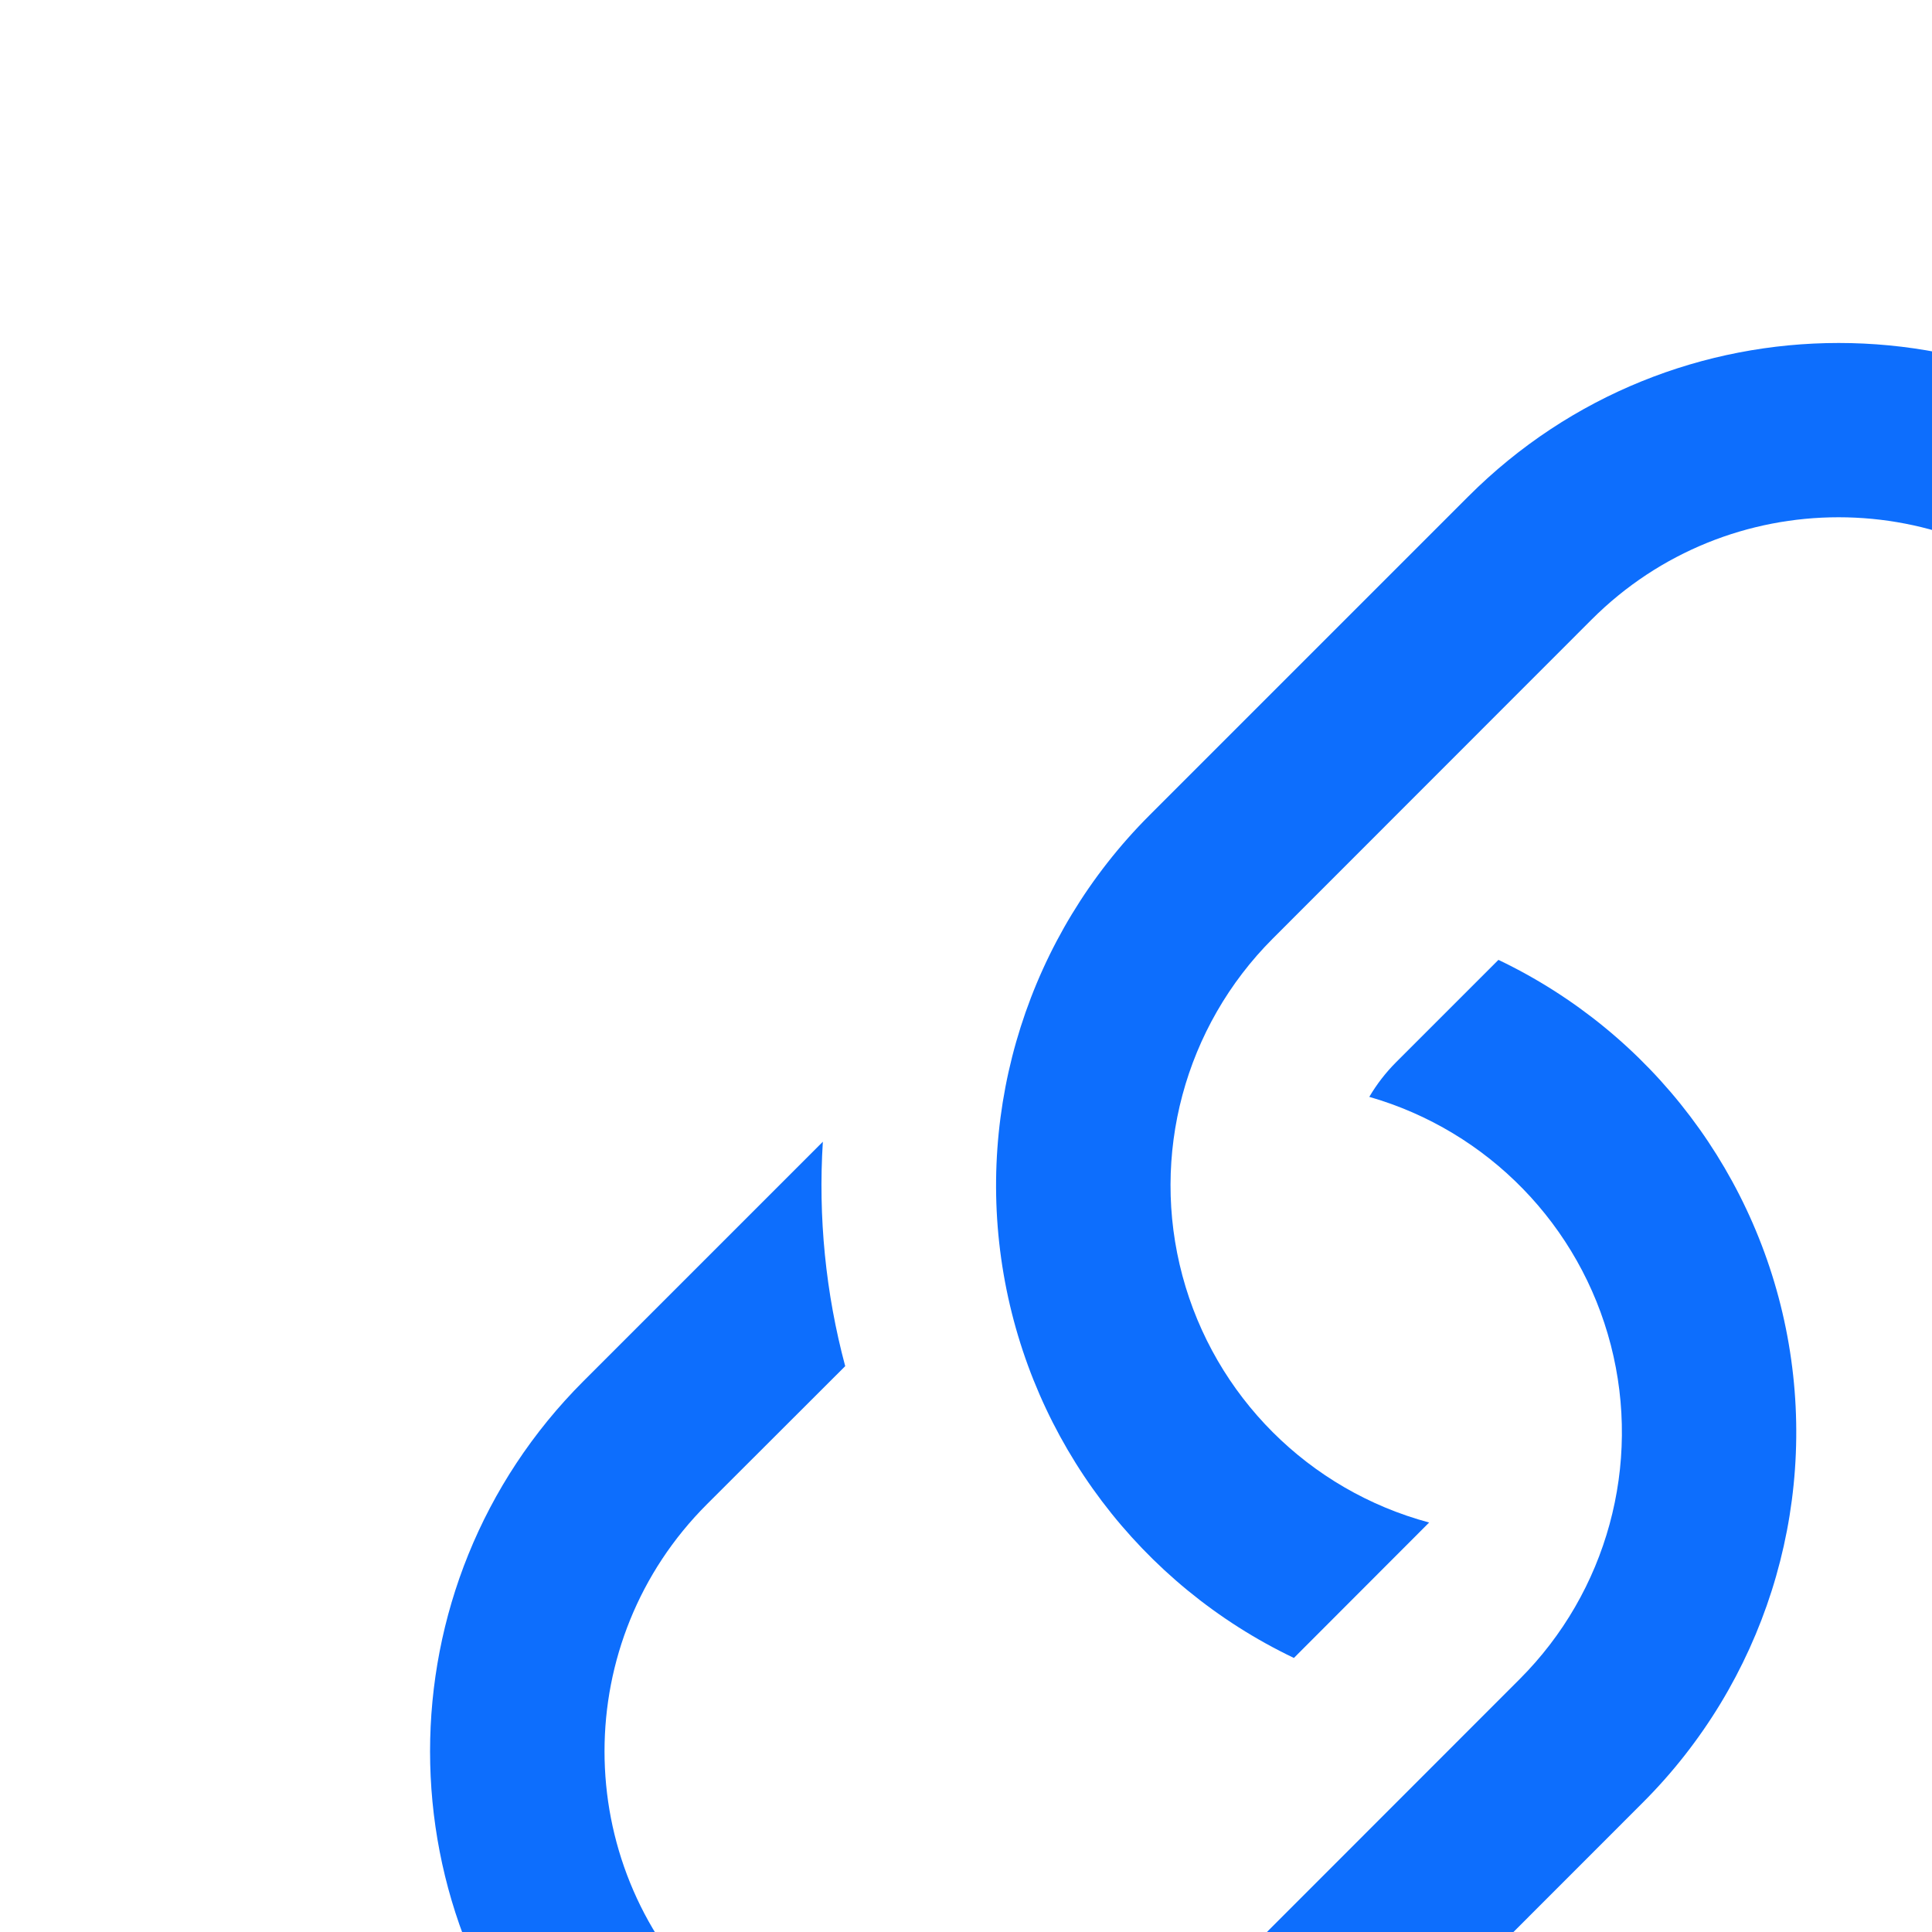
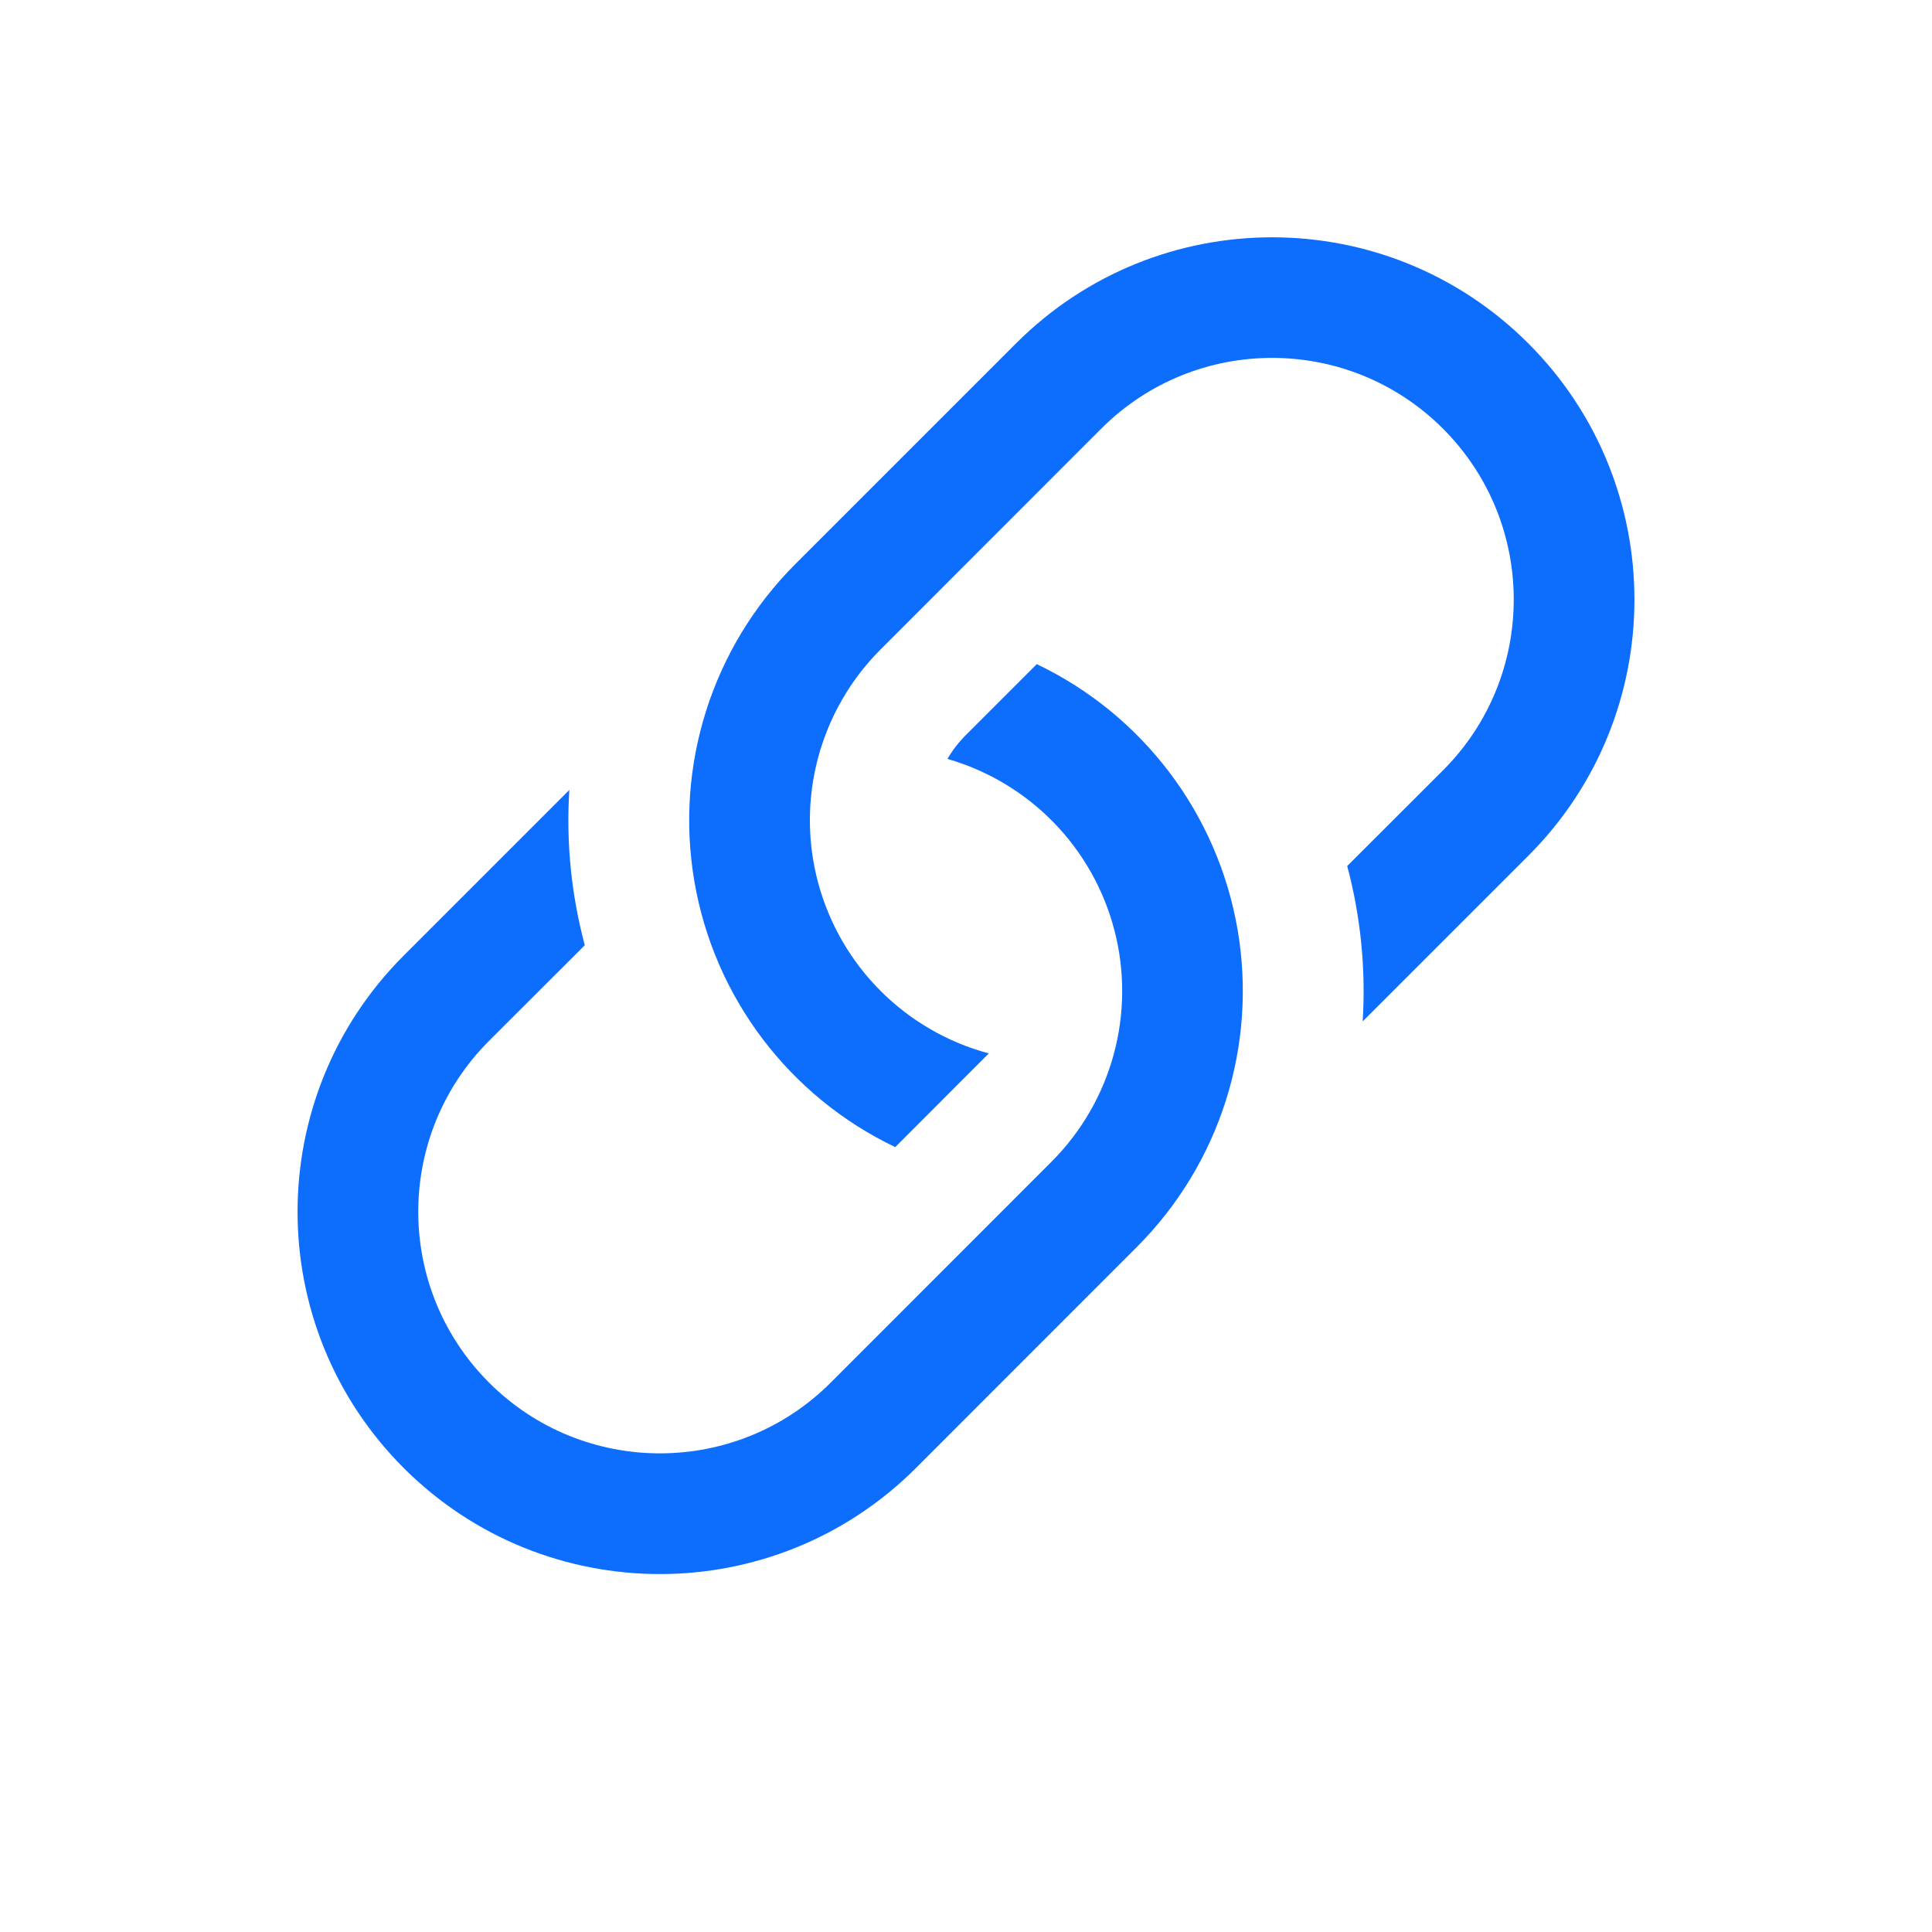
- <svg xmlns="http://www.w3.org/2000/svg" fill="#0d6efd">
+ <svg xmlns="http://www.w3.org/2000/svg" fill="#0d6efd" viewBox="0 0 16 16">
  <path d="M4.715 6.542 3.343 7.914a3 3 0 1 0 4.243 4.243l1.828-1.829A3 3 0 0 0 8.586 5.5L8 6.086a1 1 0 0 0-.154.199 2 2 0 0 1 .861 3.337L6.88 11.45a2 2 0 1 1-2.83-2.83l.793-.792a4 4 0 0 1-.128-1.287z" />
  <path d="M6.586 4.672A3 3 0 0 0 7.414 9.5l.775-.776a2 2 0 0 1-.896-3.346L9.12 3.55a2 2 0 1 1 2.83 2.83l-.793.792c.112.42.155.855.128 1.287l1.372-1.372a3 3 0 1 0-4.243-4.243z" />
</svg>
